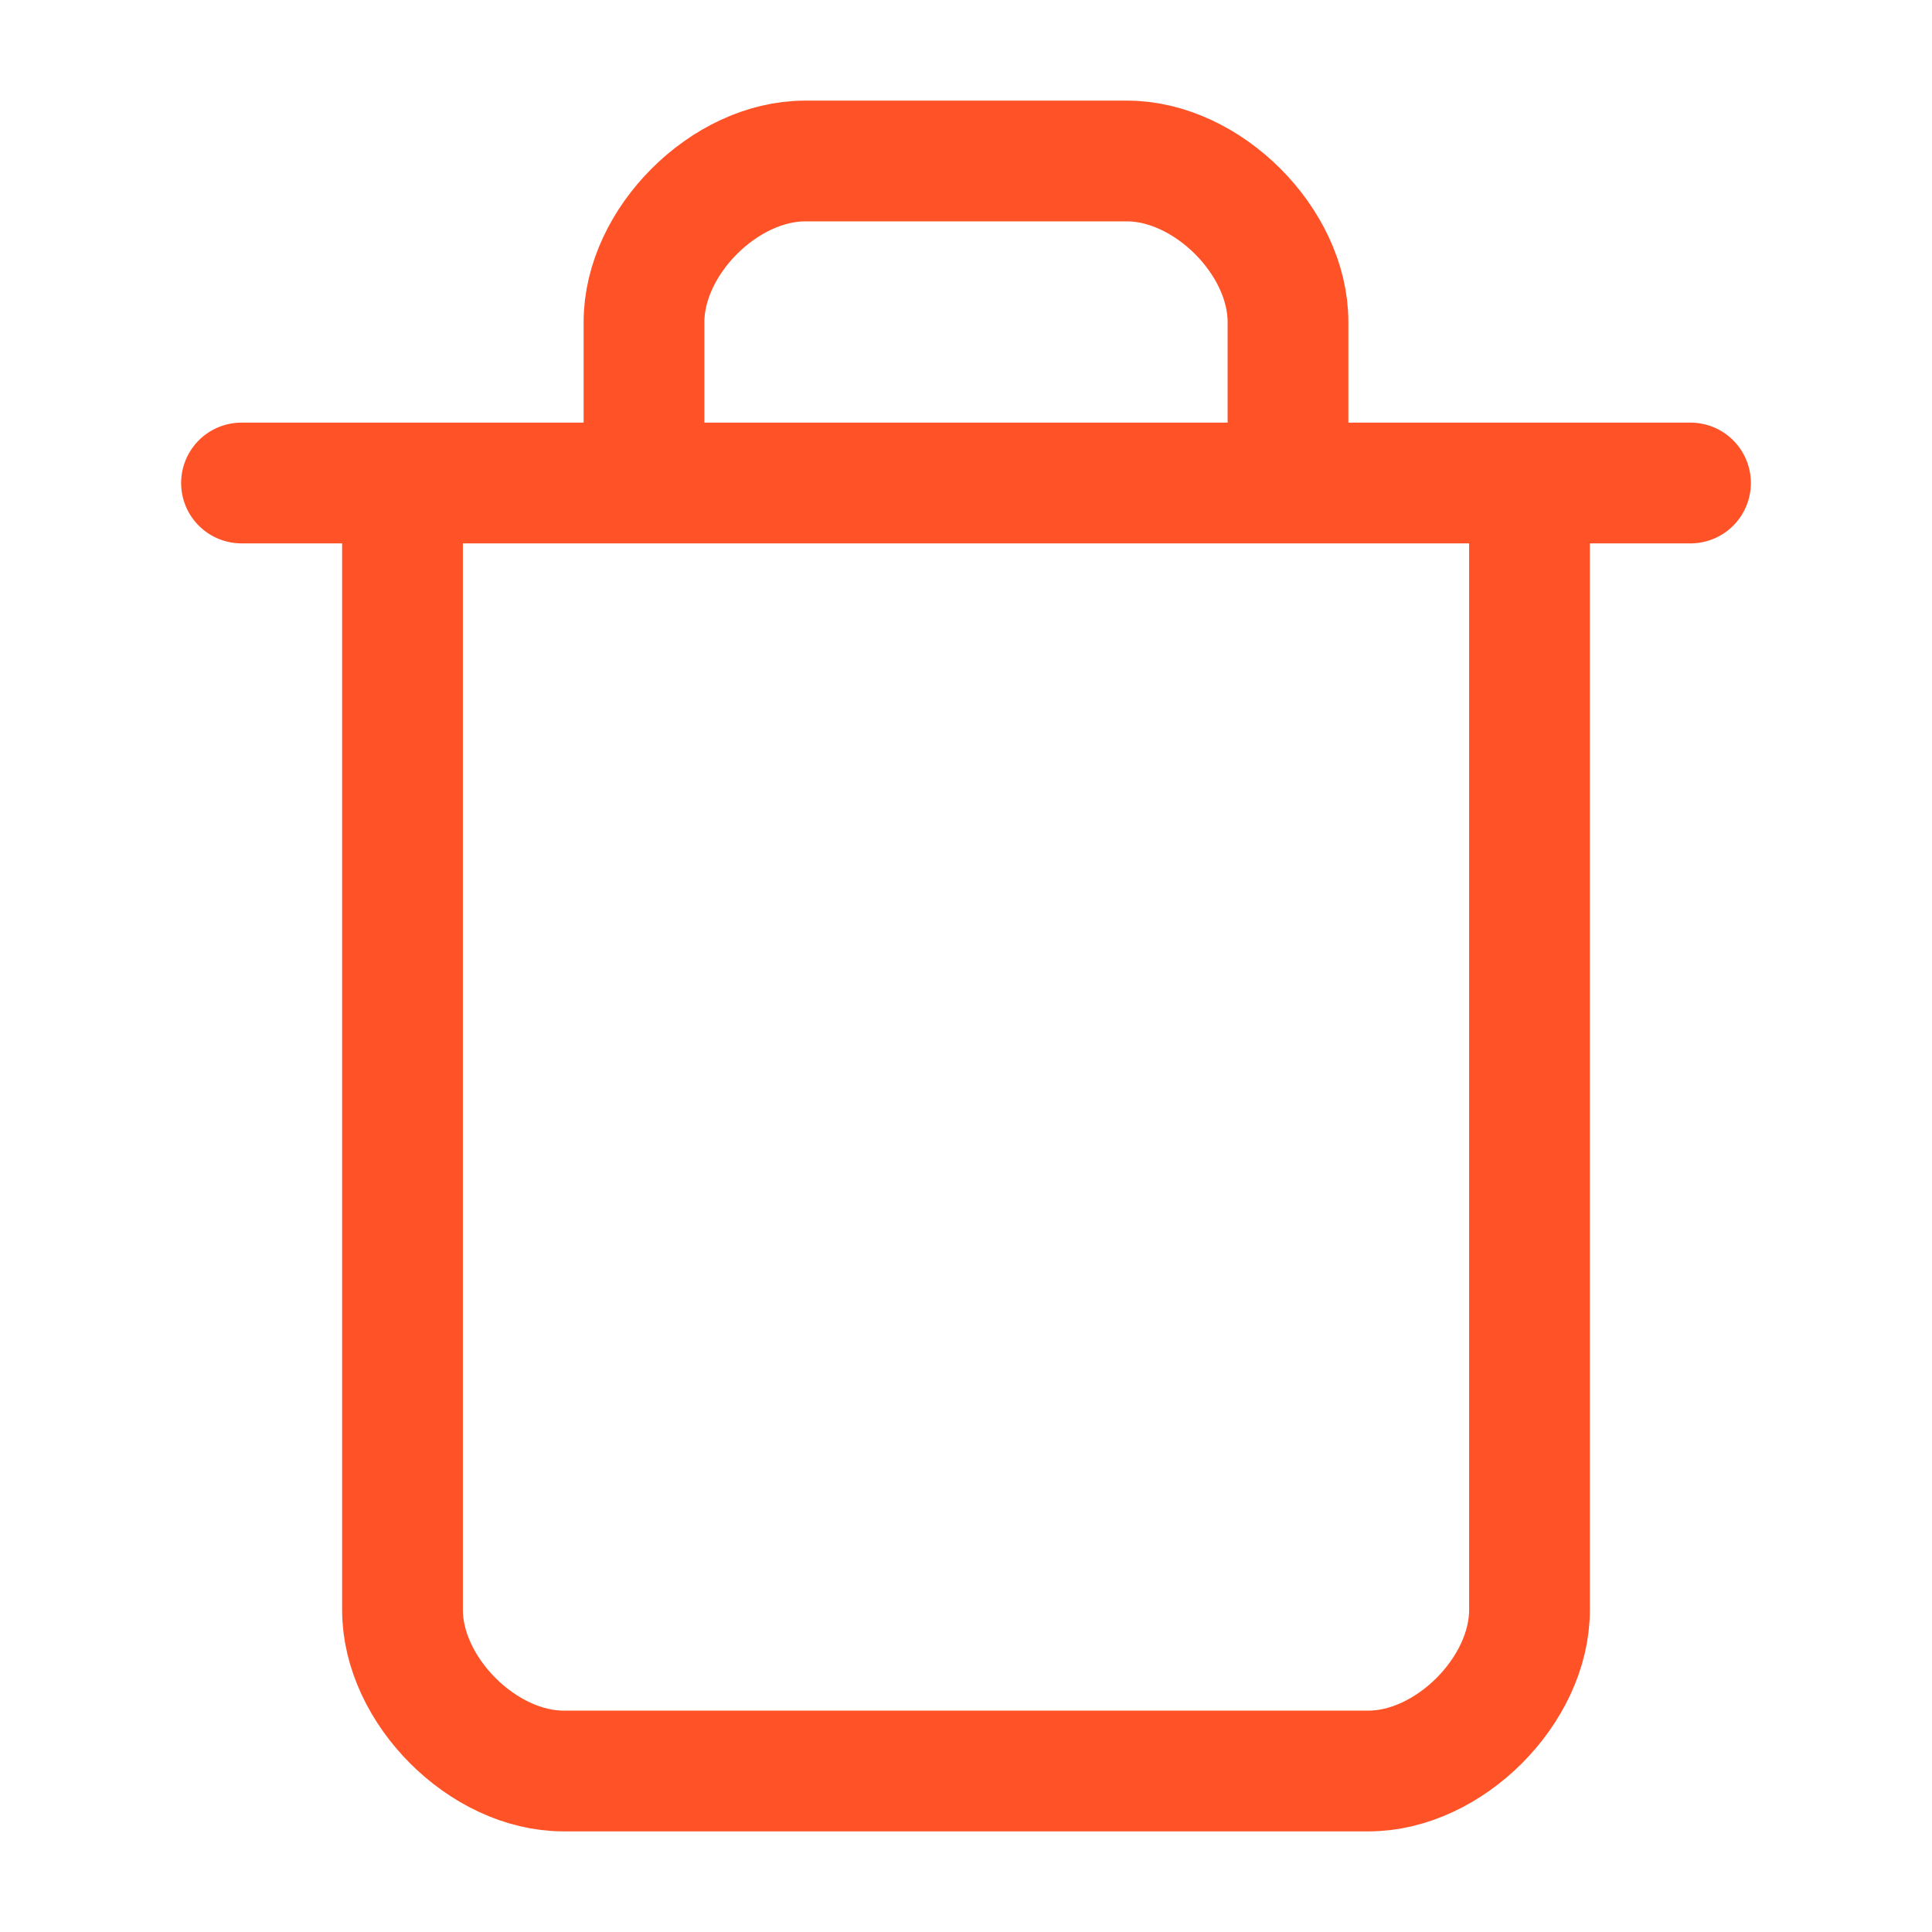
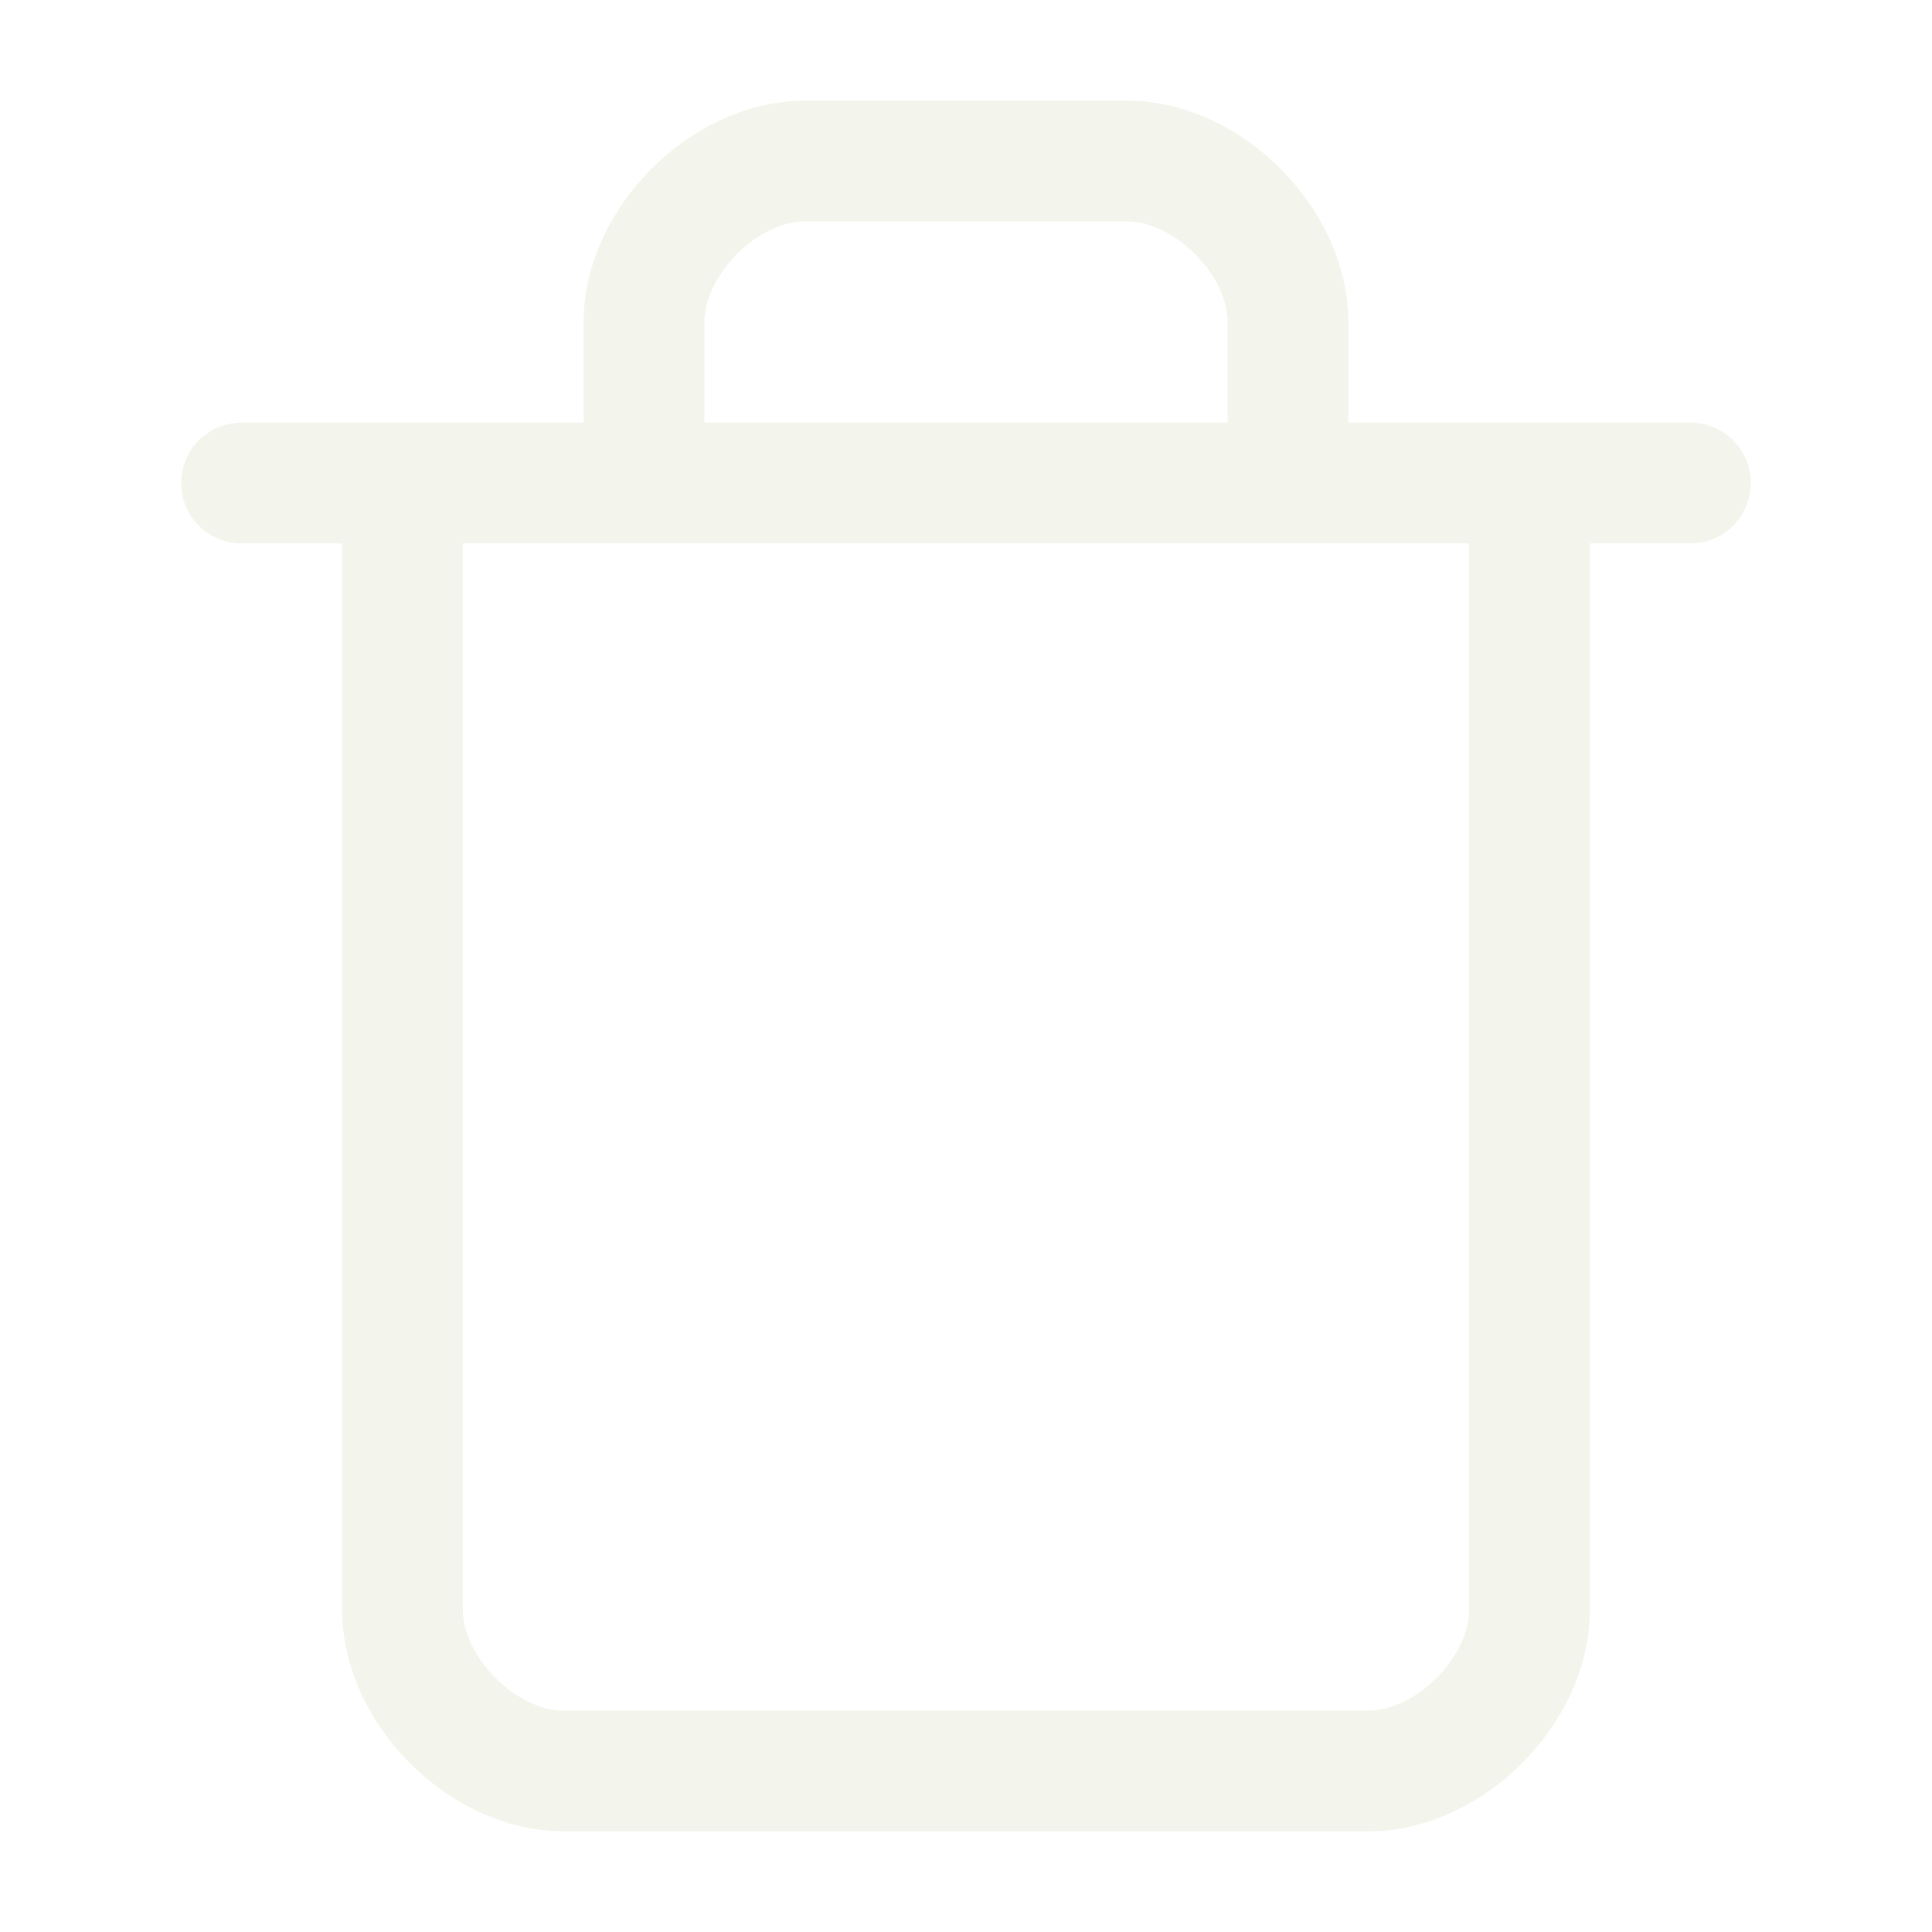
<svg xmlns="http://www.w3.org/2000/svg" width="24" height="24" viewBox="0 0 24 24" fill="none">
-   <path d="M3 6H21M19 6V20C19 21 18 22 17 22H7C6 22 5 21 5 20V6M8 6V4C8 3 9 2 10 2H14C15 2 16 3 16 4V6" stroke="#FF5227" stroke-width="1.5" stroke-linecap="round" stroke-linejoin="round" />
+   <path d="M3 6H21M19 6V20C19 21 18 22 17 22H7C6 22 5 21 5 20V6M8 6V4C8 3 9 2 10 2H14C15 2 16 3 16 4V6" stroke="#F3F5EC" stroke-width="1.5" stroke-linecap="round" stroke-linejoin="round" />
</svg>
